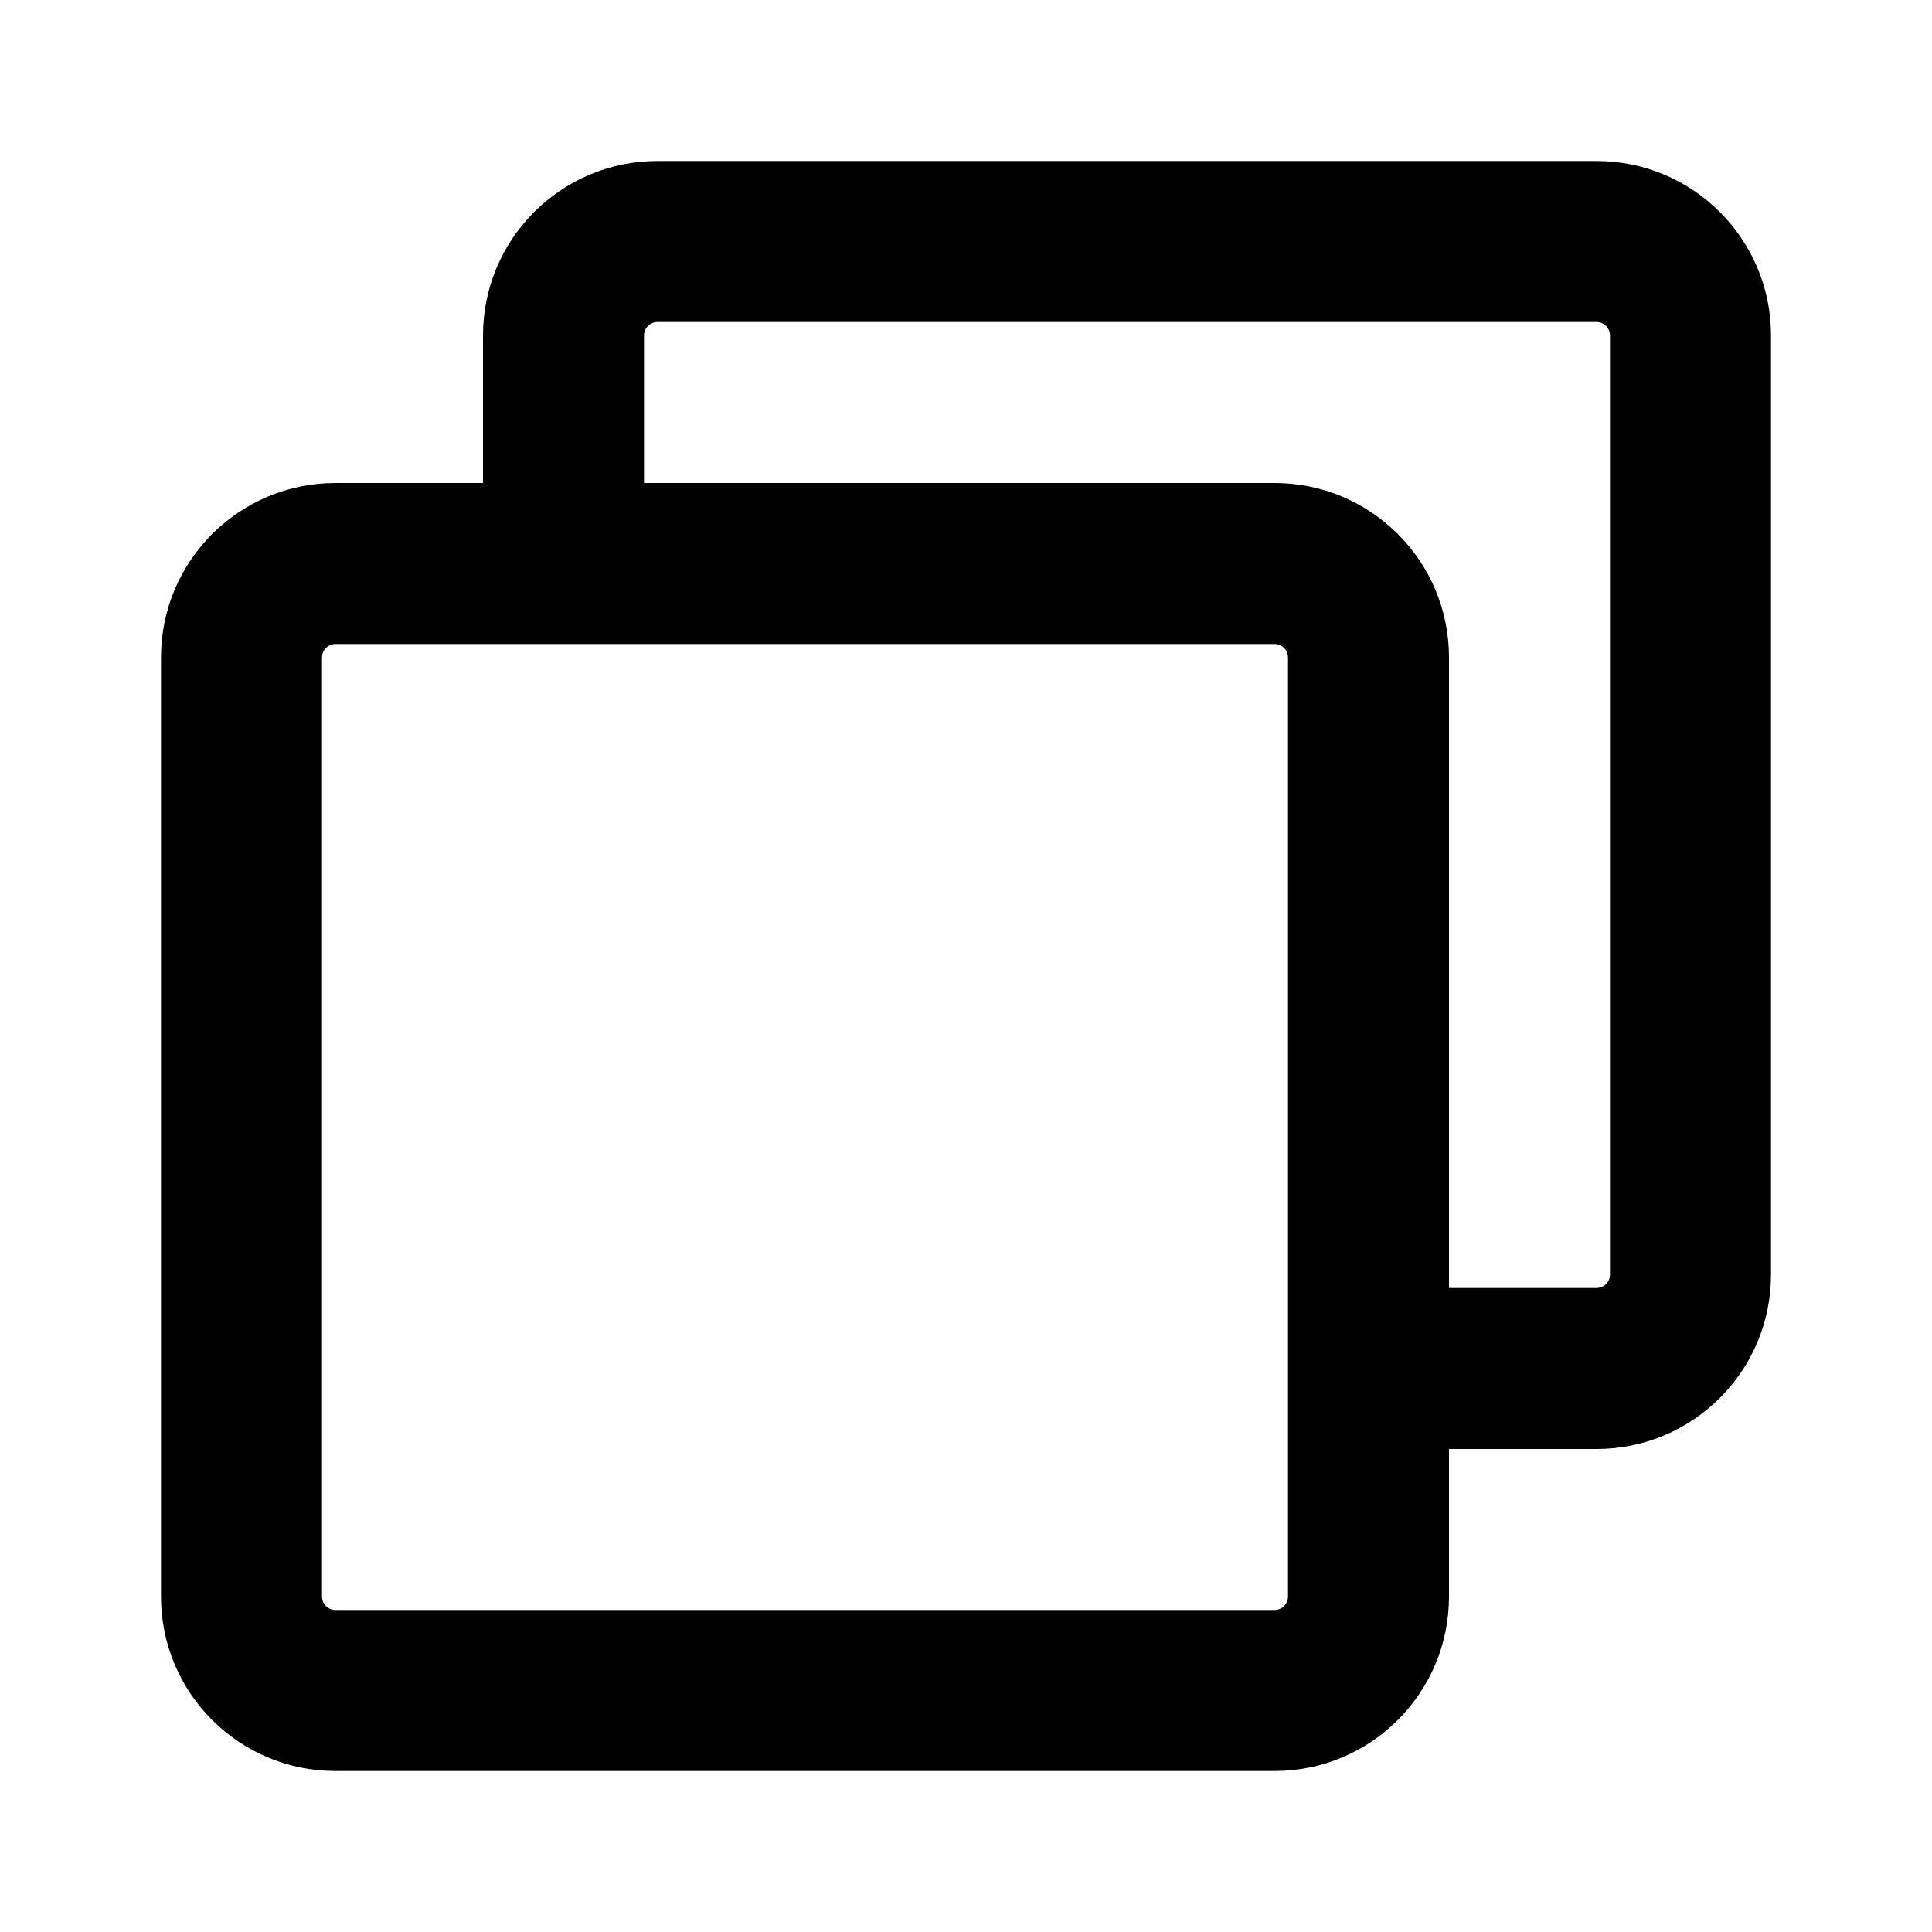
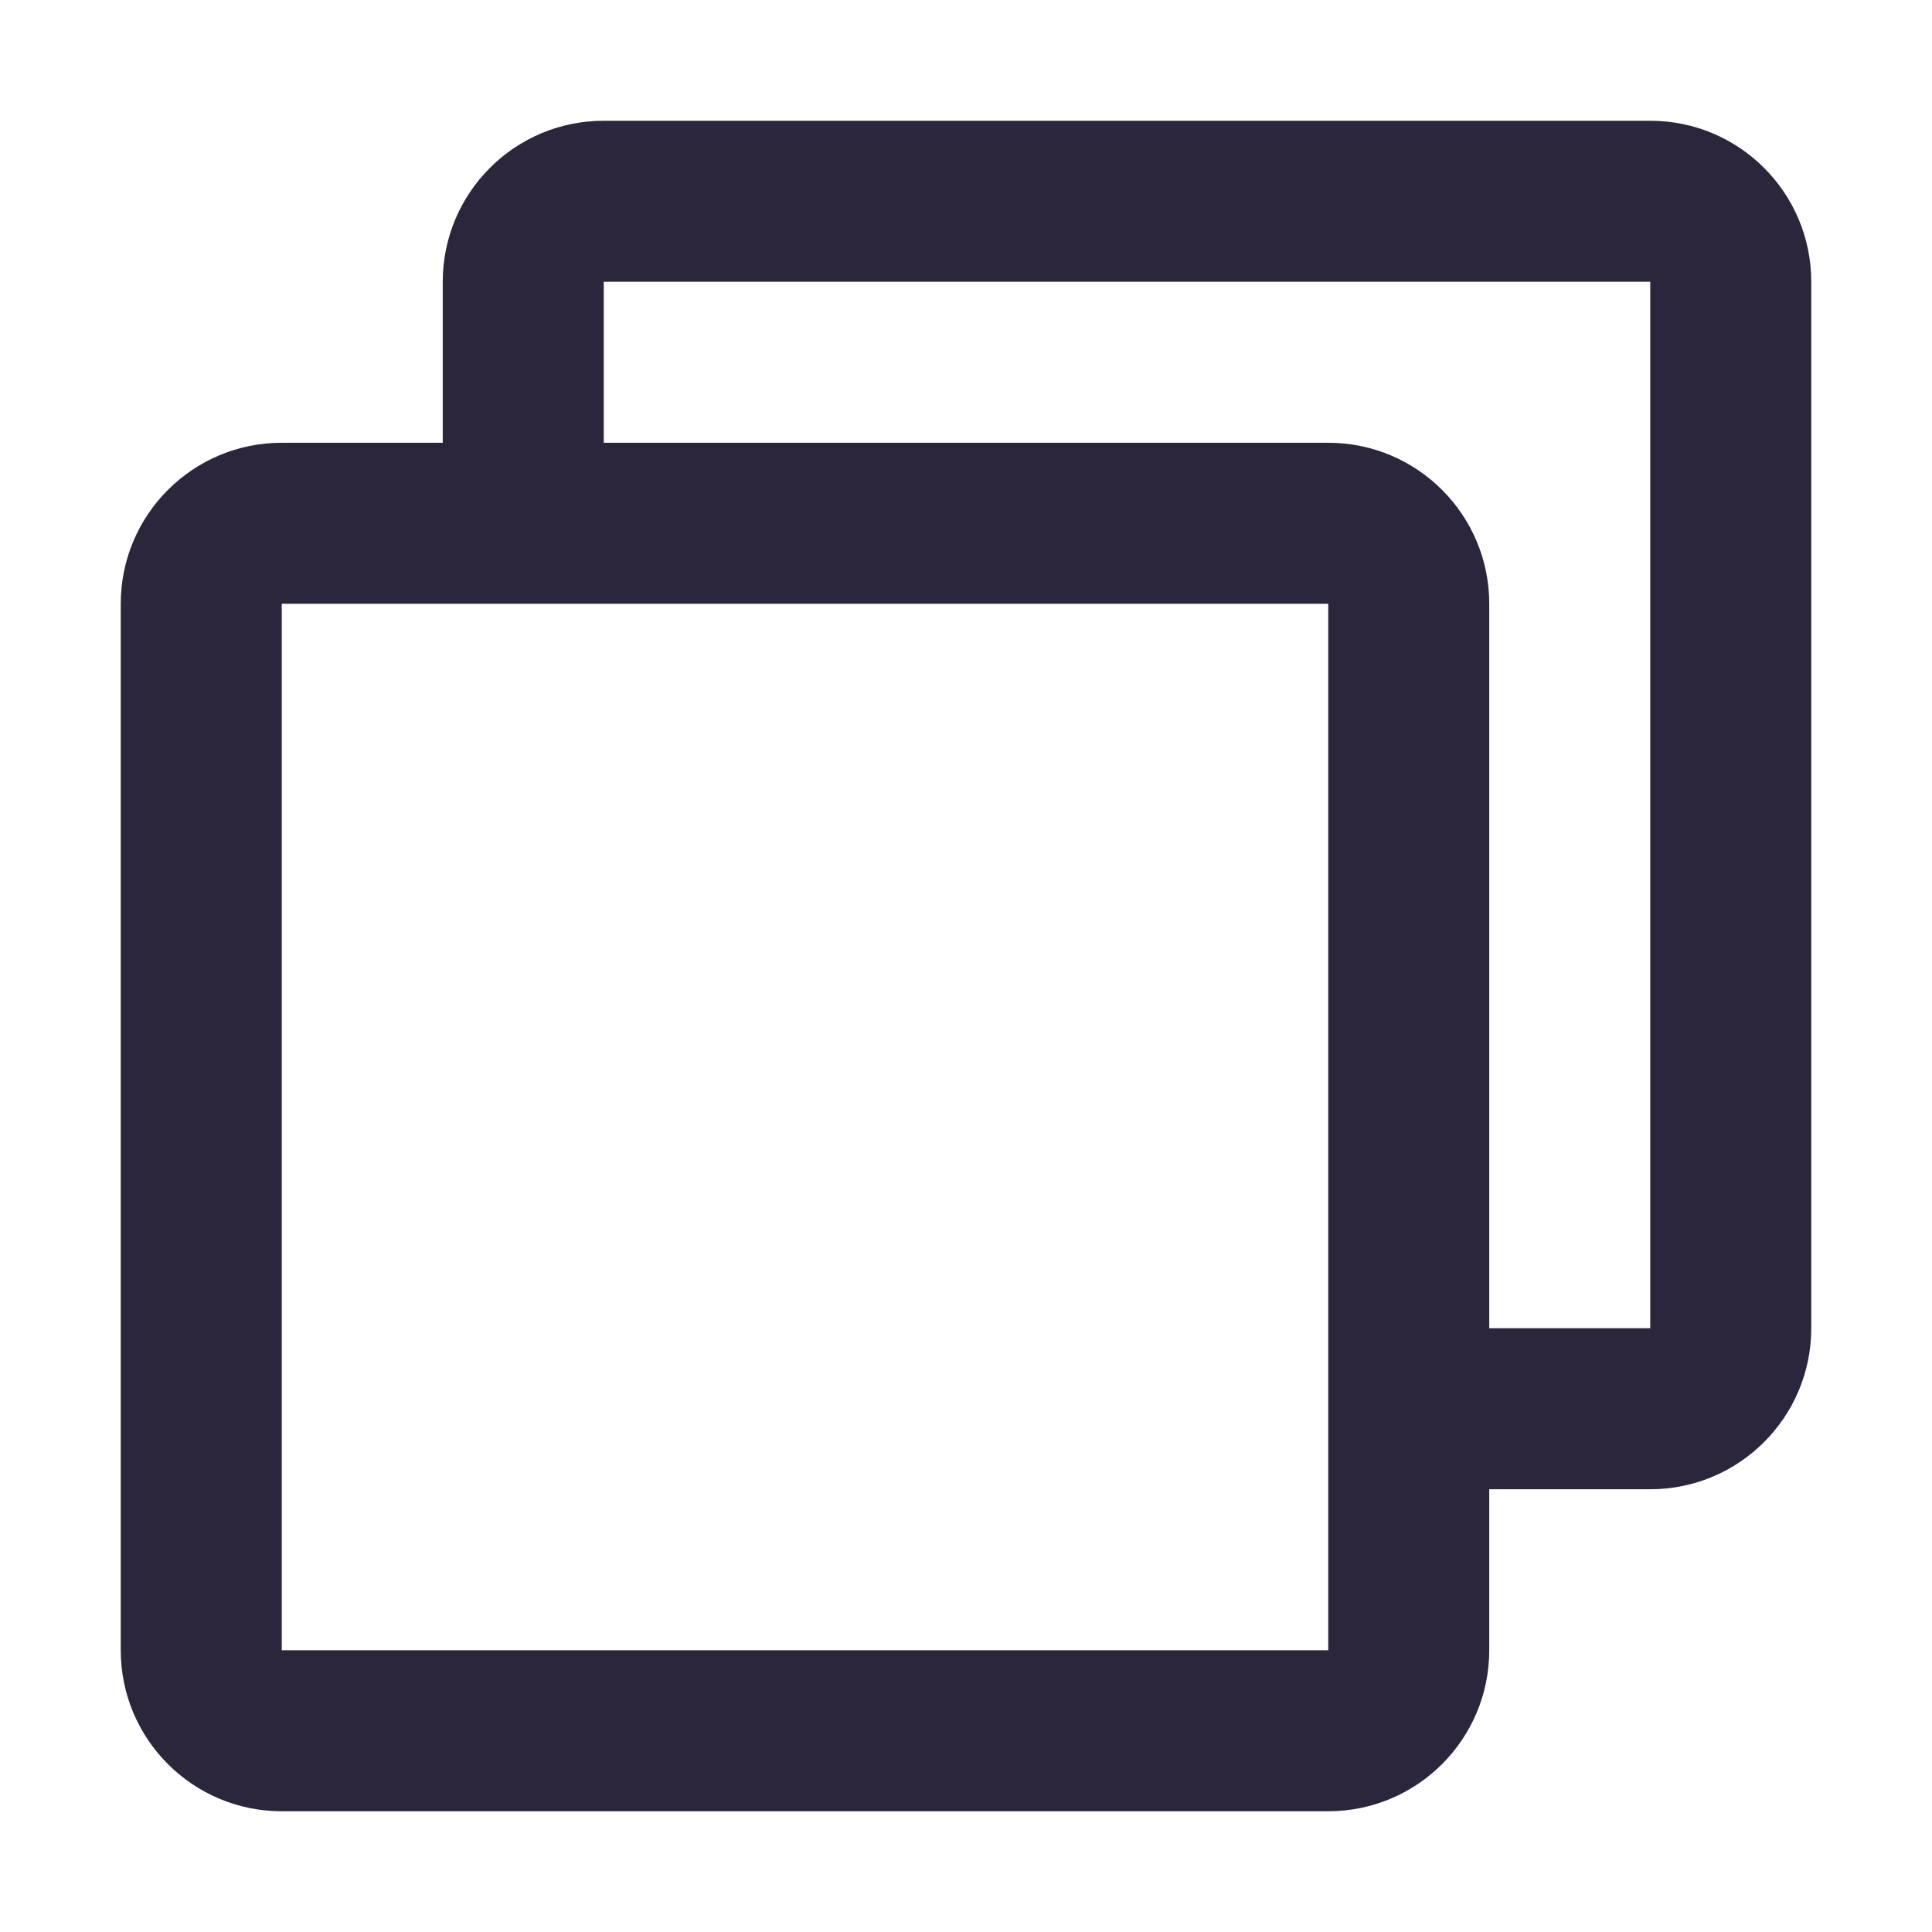
<svg xmlns="http://www.w3.org/2000/svg" fill="none" viewBox="0 0 24 24">
-   <path data-follow-fill="#000" d="M18 18h1.833C21.03 18 22 17.03 22 15.833V4.167C22 2.97 21.03 2 19.833 2H8.167C6.97 2 6 2.97 6 4.167V6H4.167C2.97 6 2 6.97 2 8.167v11.666C2 21.03 2.97 22 4.167 22h11.666C17.03 22 18 21.03 18 19.833V18ZM8.167 4h11.666c.092 0 .167.075.167.167v11.666a.167.167 0 0 1-.167.167H18V8.167C18 6.97 17.03 6 15.833 6H8V4.167C8 4.075 8.075 4 8.167 4ZM4 8.167C4 8.075 4.075 8 4.167 8h11.666c.092 0 .167.075.167.167v11.666a.167.167 0 0 1-.167.167H4.167A.167.167 0 0 1 4 19.833V8.167Z" fill="#000" />
+   <path fill="#2B263B" d="M5.5 3.5a2 2 0 0 1 2-2h13a2 2 0 0 1 2 2v13a2 2 0 0 1-2 2h-2v2a2 2 0 0 1-2 2h-13a2 2 0 0 1-2-2v-13a2 2 0 0 1 2-2h2v-2Zm2 2h9a2 2 0 0 1 2 2v9h2v-13h-13v2Zm9 13v-11h-13v13h13v-2Z" data-follow-fill="#2B263B" />
</svg>
